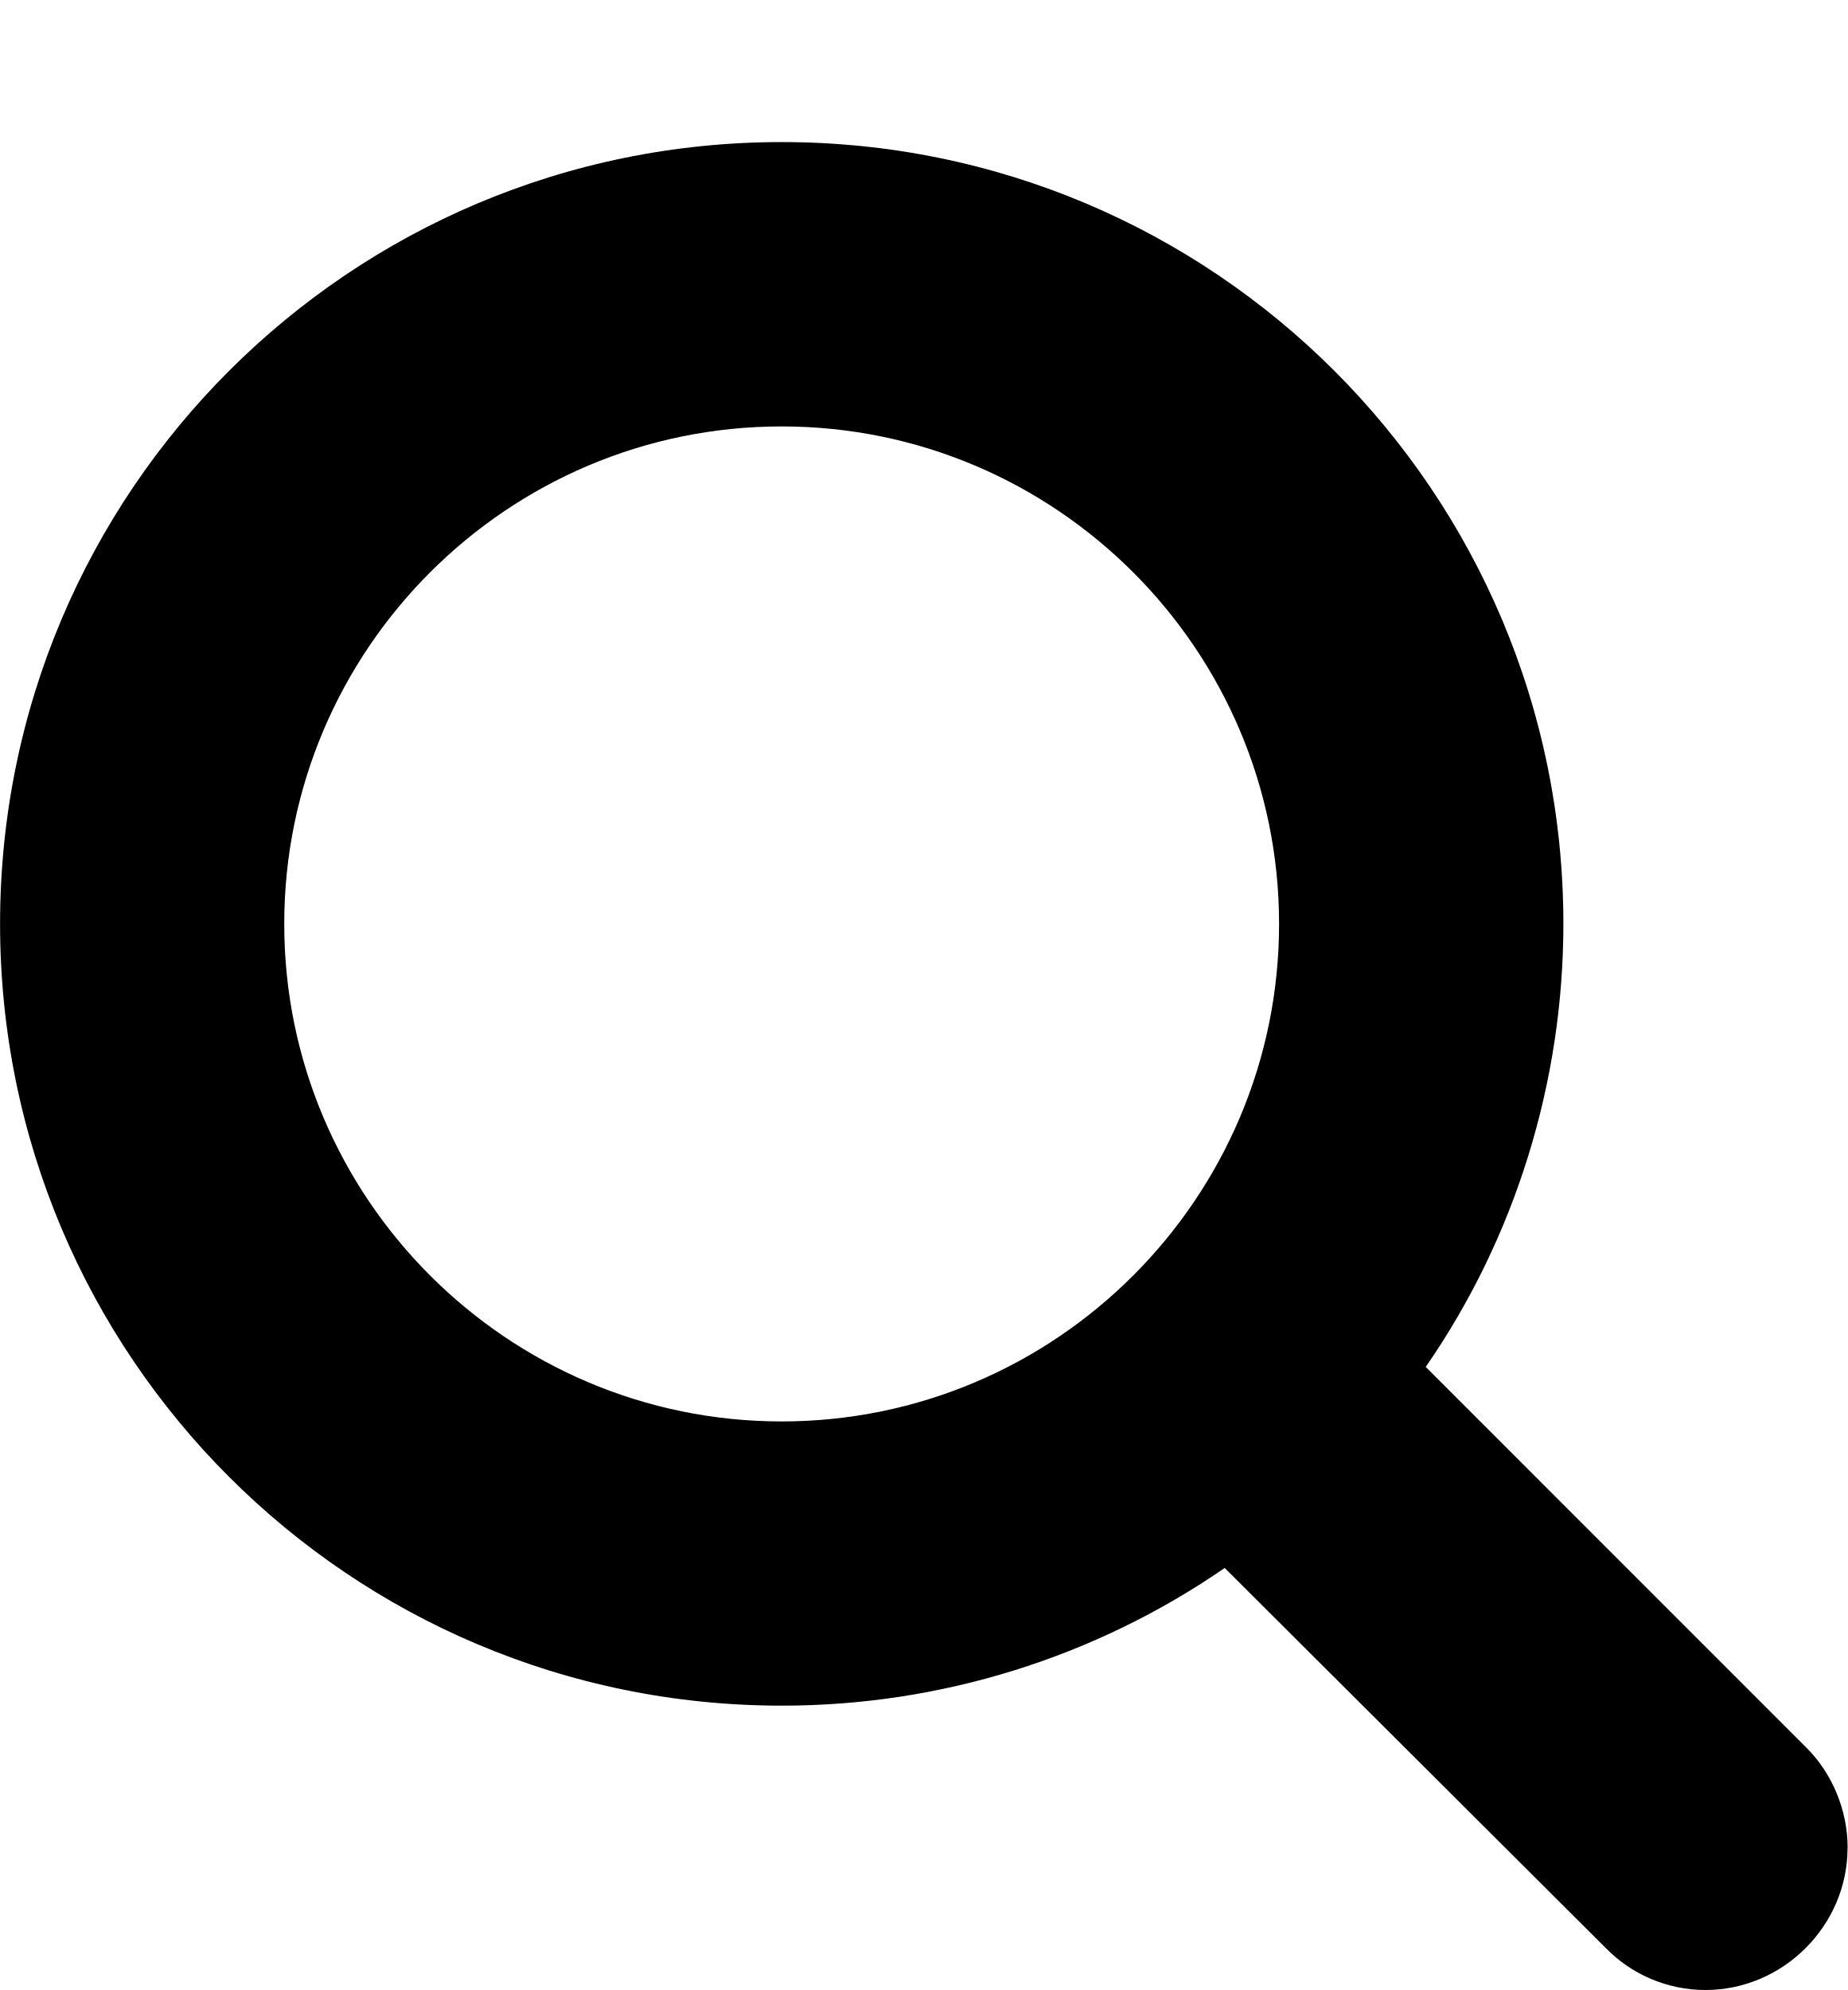
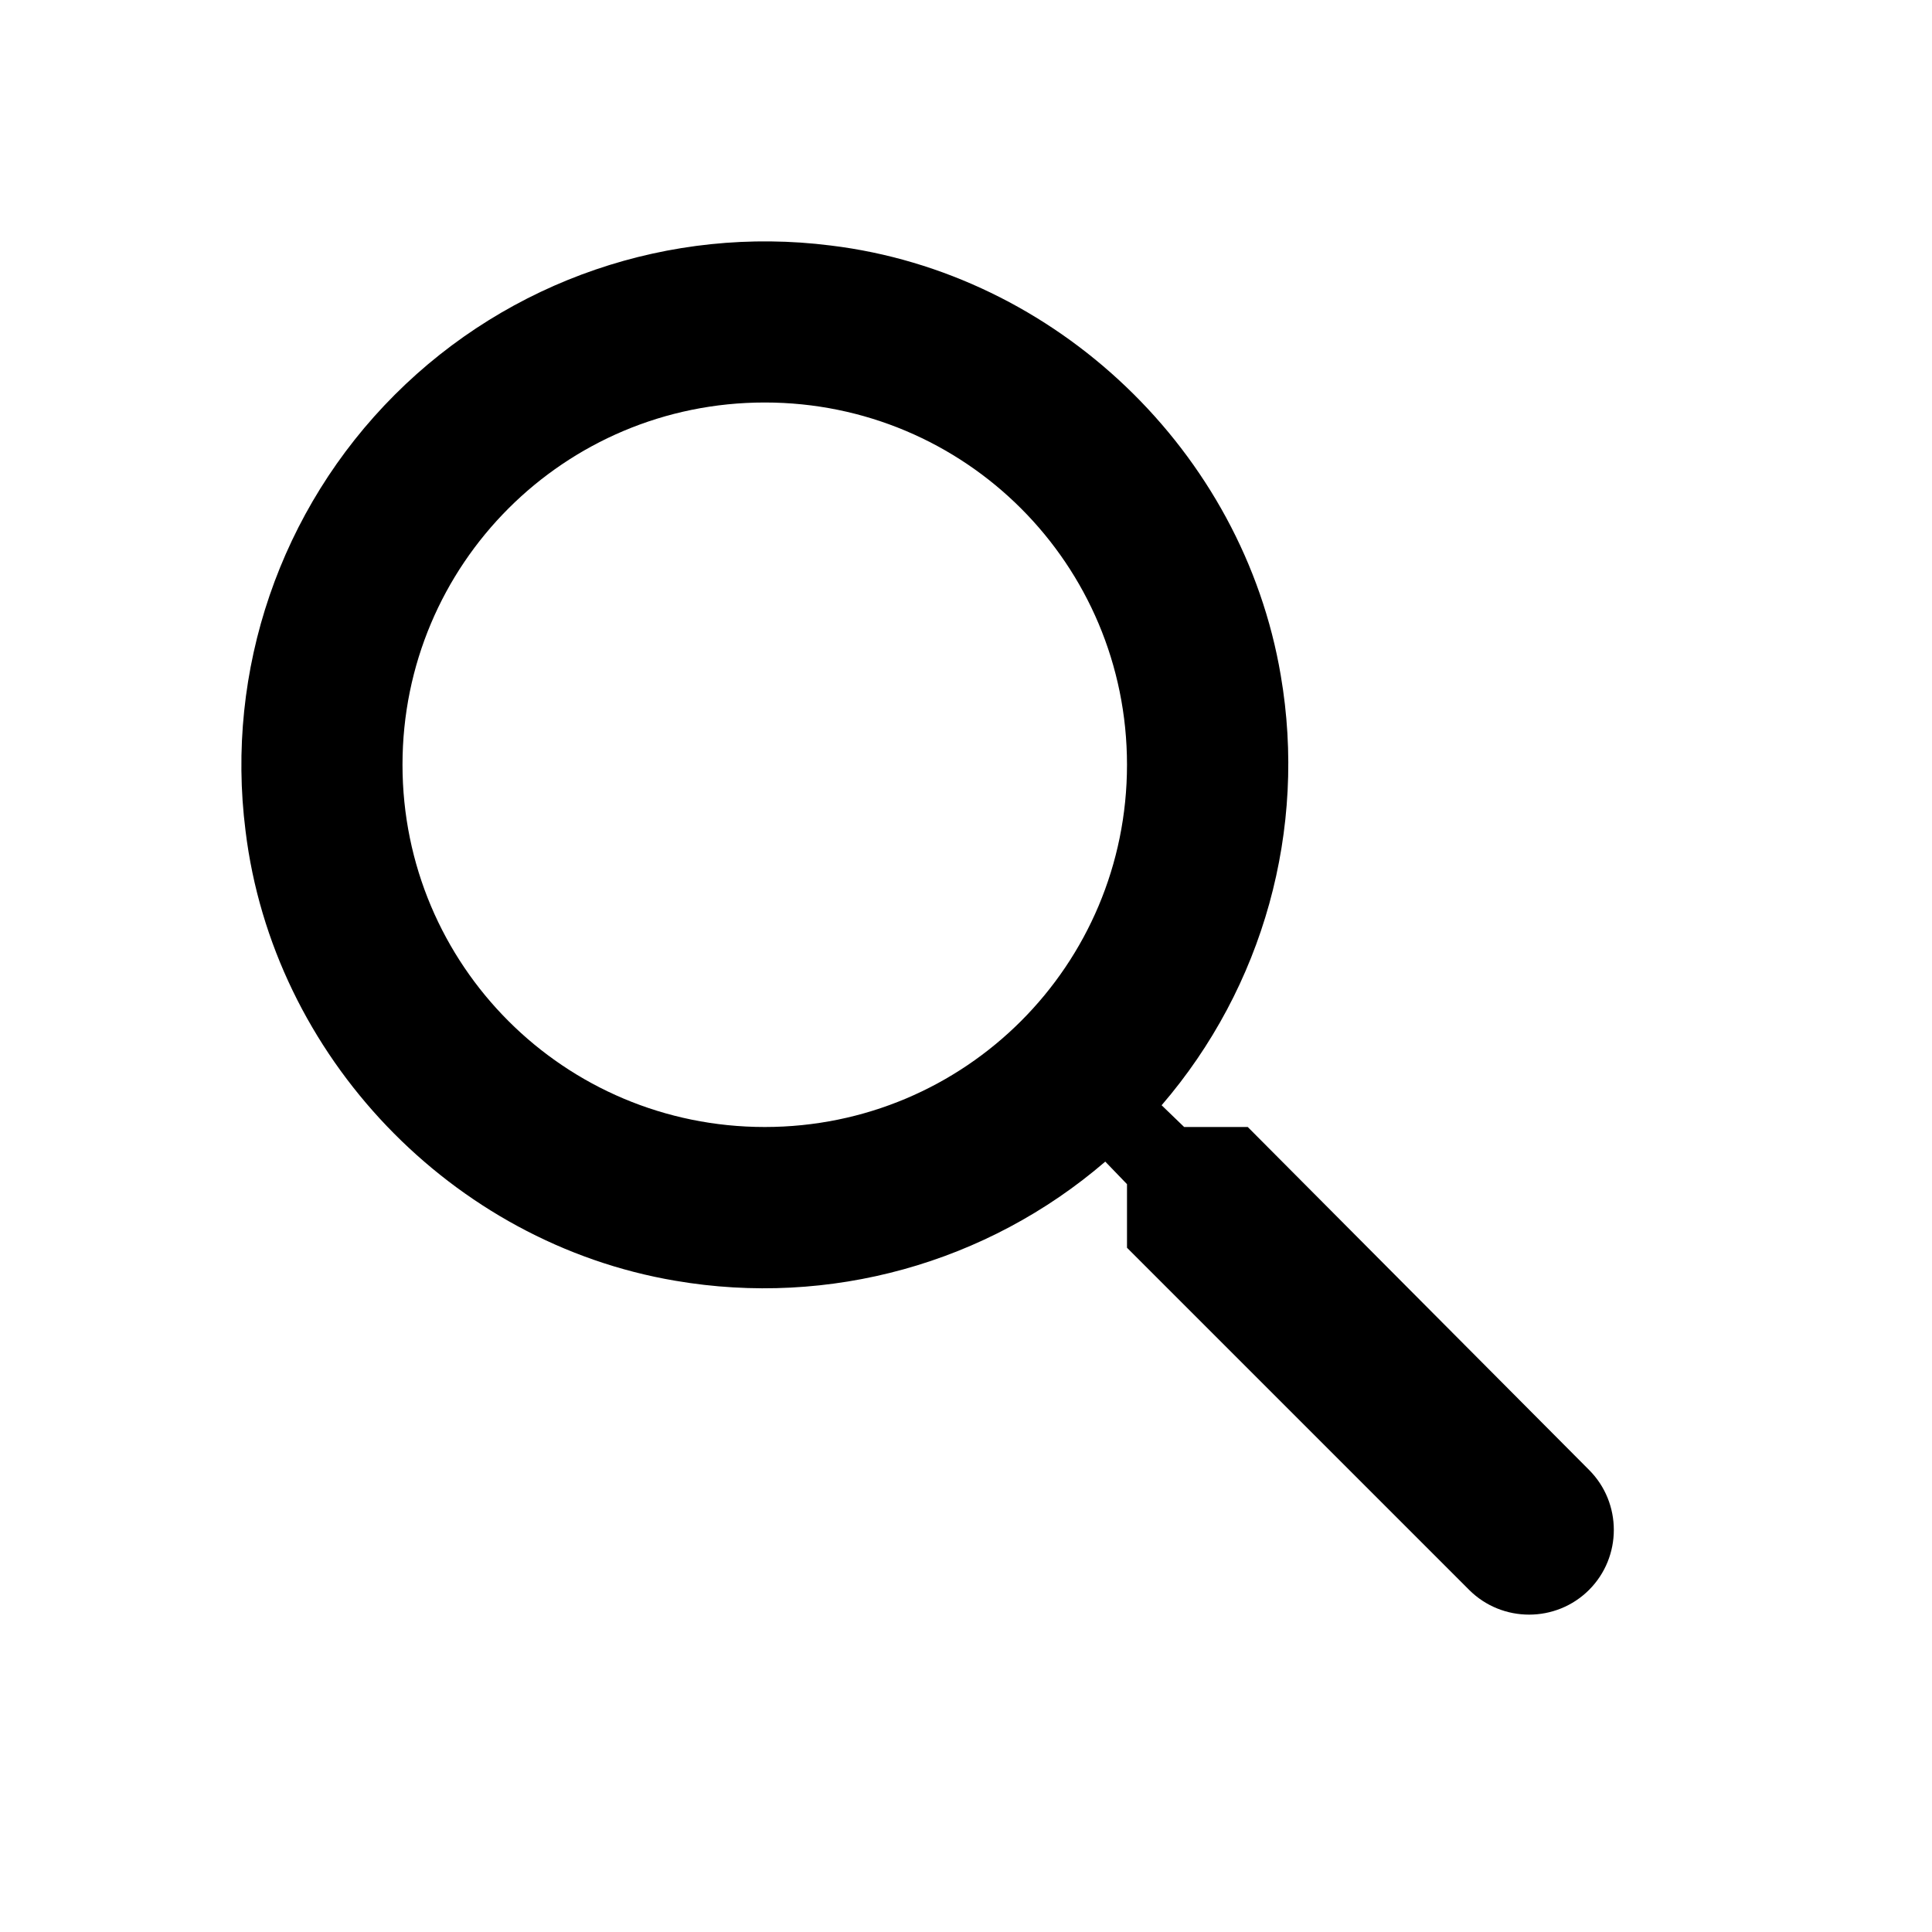
- <svg xmlns="http://www.w3.org/2000/svg" class="icon icon-search" width="26" height="28" viewBox="0 0 26 28" aria-hidden="true">
-   <path d="M18 13c0-3.859-3.141-7-7-7s-7 3.141-7 7 3.141 7 7 7 7-3.141 7-7zm8 13c0 1.094-.906 2-2 2a1.96 1.96 0 0 1-1.406-.594l-5.359-5.344a10.971 10.971 0 0 1-6.234 1.937c-6.078 0-11-4.922-11-11s4.922-11 11-11 11 4.922 11 11c0 2.219-.672 4.406-1.937 6.234l5.359 5.359c.359.359.578.875.578 1.406z" />
+ <svg xmlns="http://www.w3.org/2000/svg" class="icon icon-search" viewBox="0 0 24 24" aria-hidden="true">
+   <path fill-rule="nonzero" d="M15.5 14h-.79l-.28-.27a6.5 6.5 0 001.48-5.34c-.47-2.78-2.79-5-5.59-5.34a6.505 6.505 0 00-7.27 7.27c.34 2.8 2.56 5.12 5.34 5.59a6.5 6.5 0 005.34-1.48l.27.28v.79l4.25 4.25c.41.41 1.08.41 1.49 0 .41-.41.41-1.08 0-1.49L15.5 14zm-6 0C7.01 14 5 11.99 5 9.5S7.01 5 9.5 5 14 7.01 14 9.5 11.99 14 9.5 14z" />
</svg>
